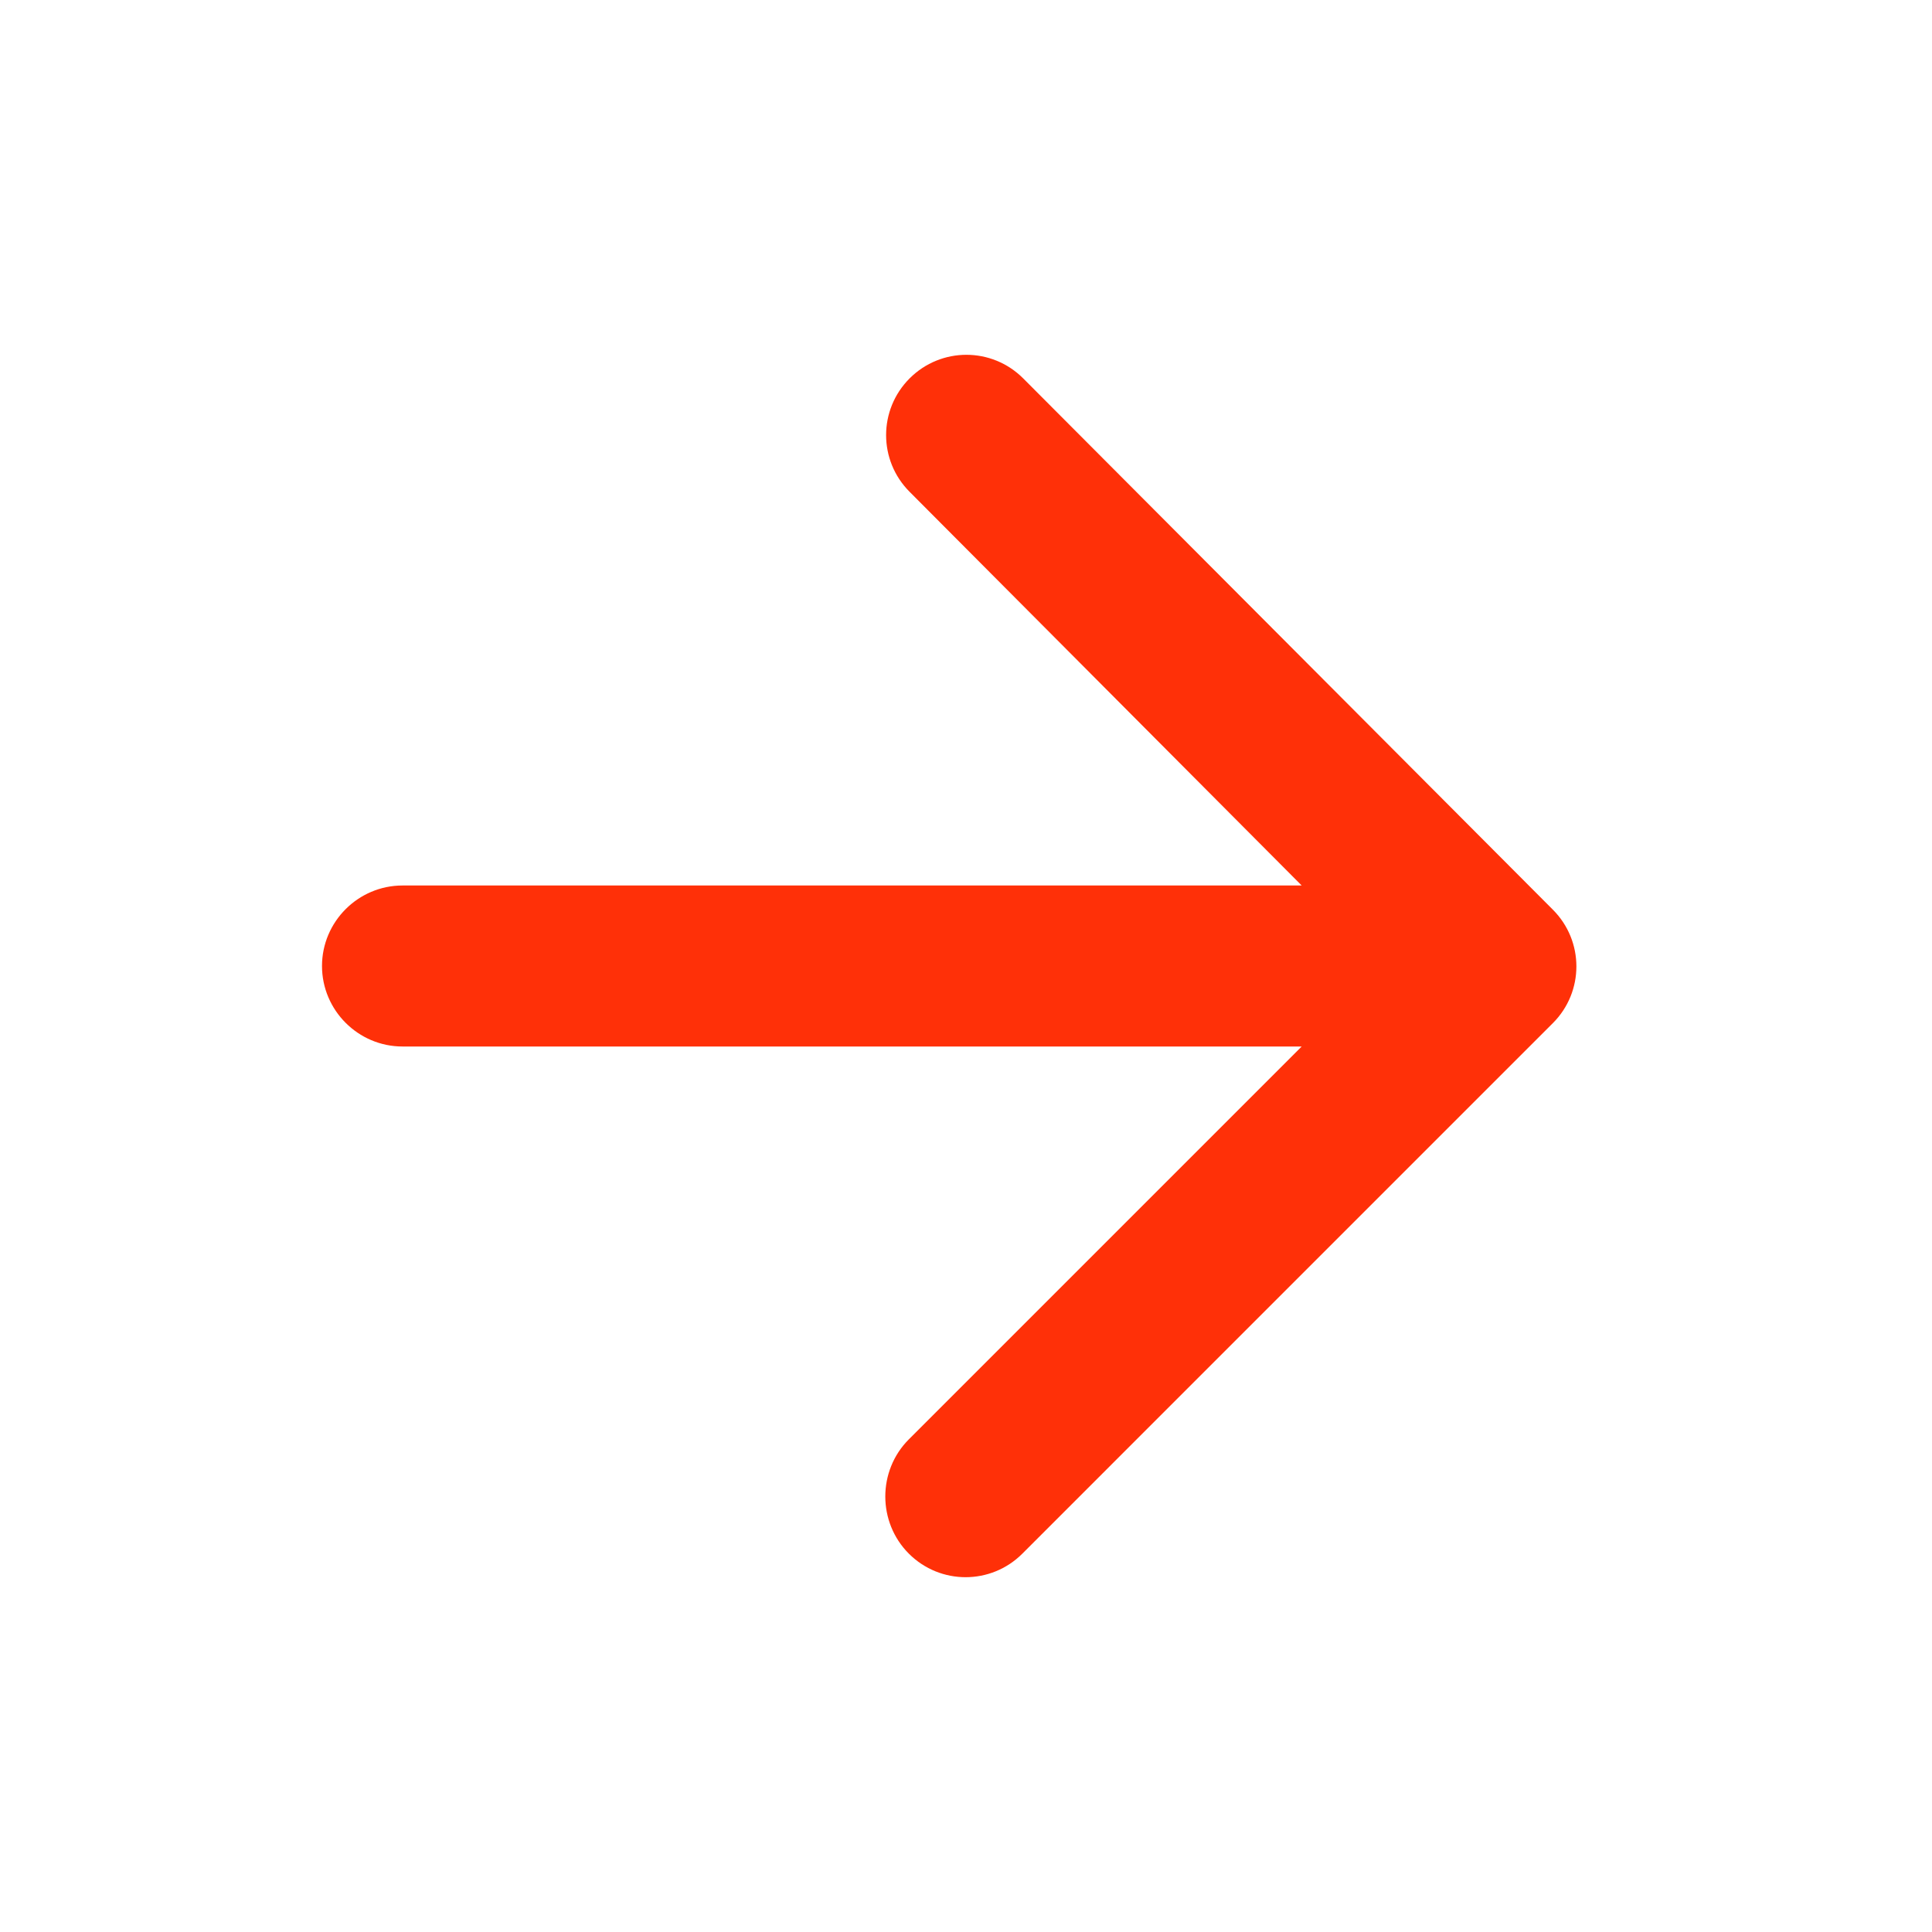
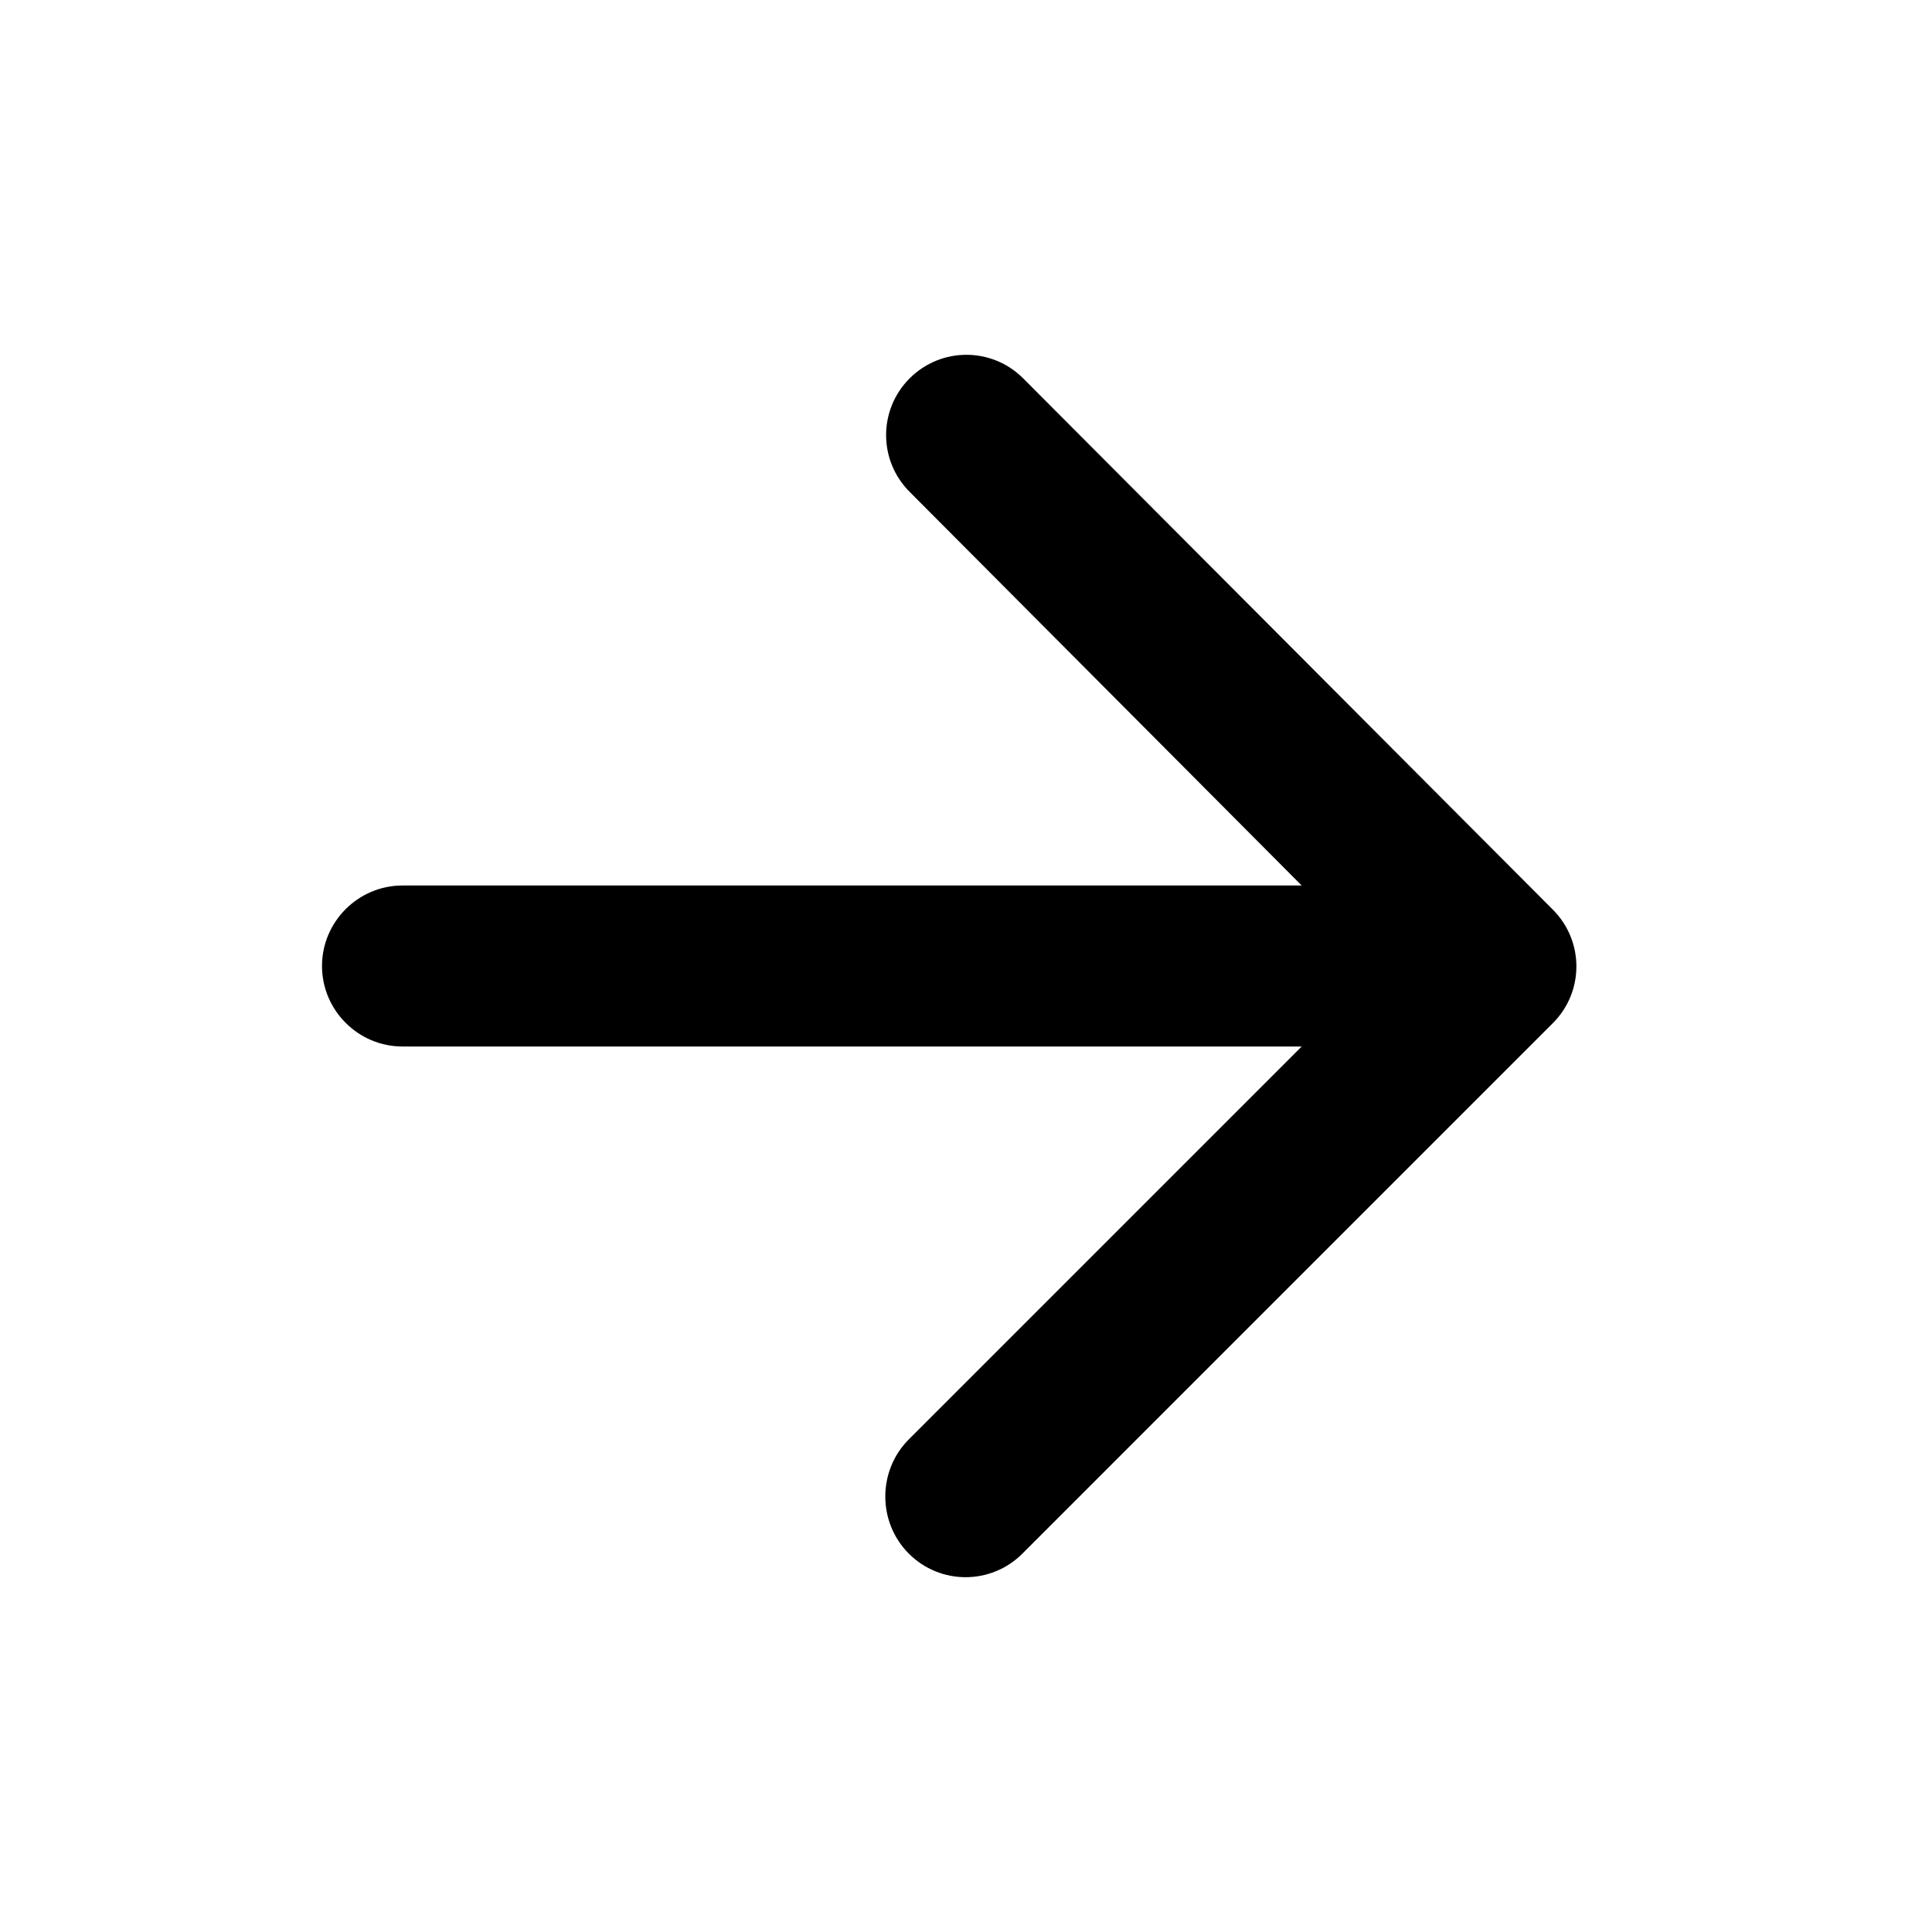
<svg xmlns="http://www.w3.org/2000/svg" width="24" height="24" viewBox="0 0 24 24">
  <path fill="none" d="M0 0h24v24H0V0z" />
-   <path fill="#FF3008" d="M5 13h11.17l-4.88 4.88c-.39.39-.39 1.03 0 1.42.39.39 1.02.39 1.41 0l6.59-6.59c.39-.39.39-1.02 0-1.41l-6.58-6.6c-.39-.39-1.02-.39-1.41 0-.39.39-.39 1.02 0 1.41L16.17 11H5c-.55 0-1 .45-1 1s.45 1 1 1z" />
+   <path fill="#000" d="M5 13h11.17l-4.88 4.88c-.39.39-.39 1.03 0 1.42.39.39 1.02.39 1.41 0l6.59-6.59c.39-.39.39-1.02 0-1.41l-6.58-6.6c-.39-.39-1.02-.39-1.41 0-.39.39-.39 1.02 0 1.41L16.17 11H5c-.55 0-1 .45-1 1s.45 1 1 1z" />
</svg>
